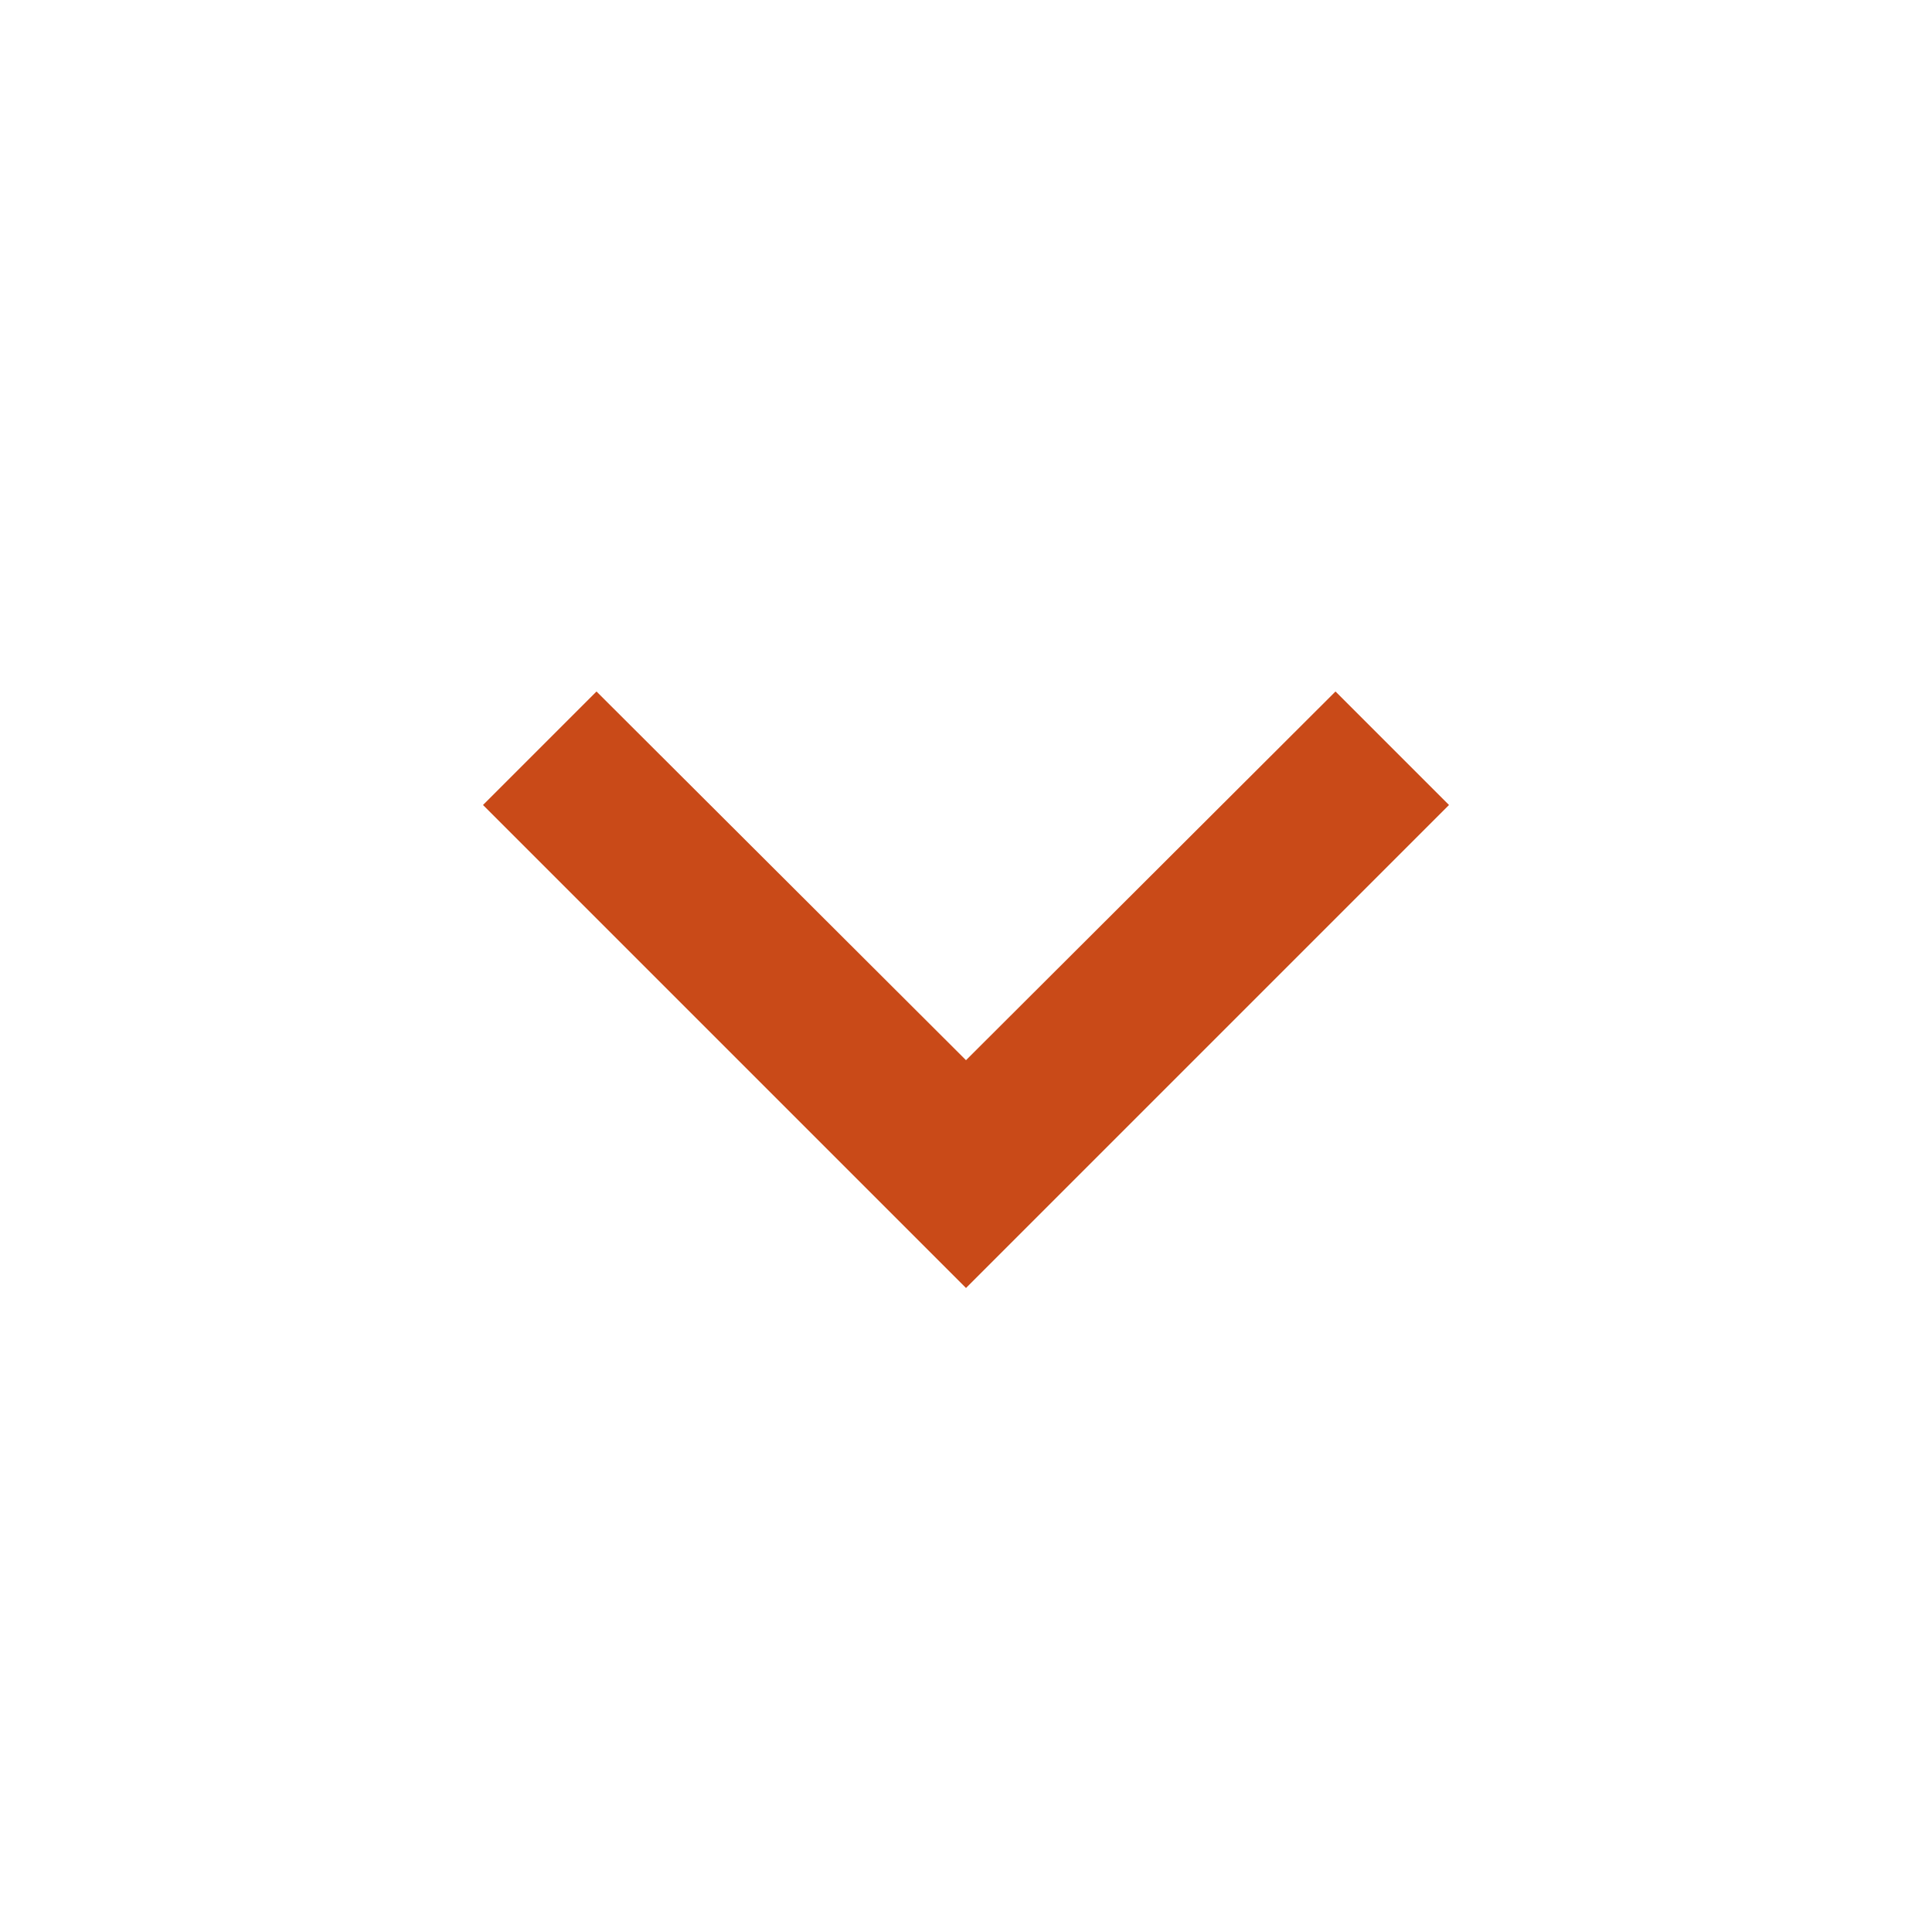
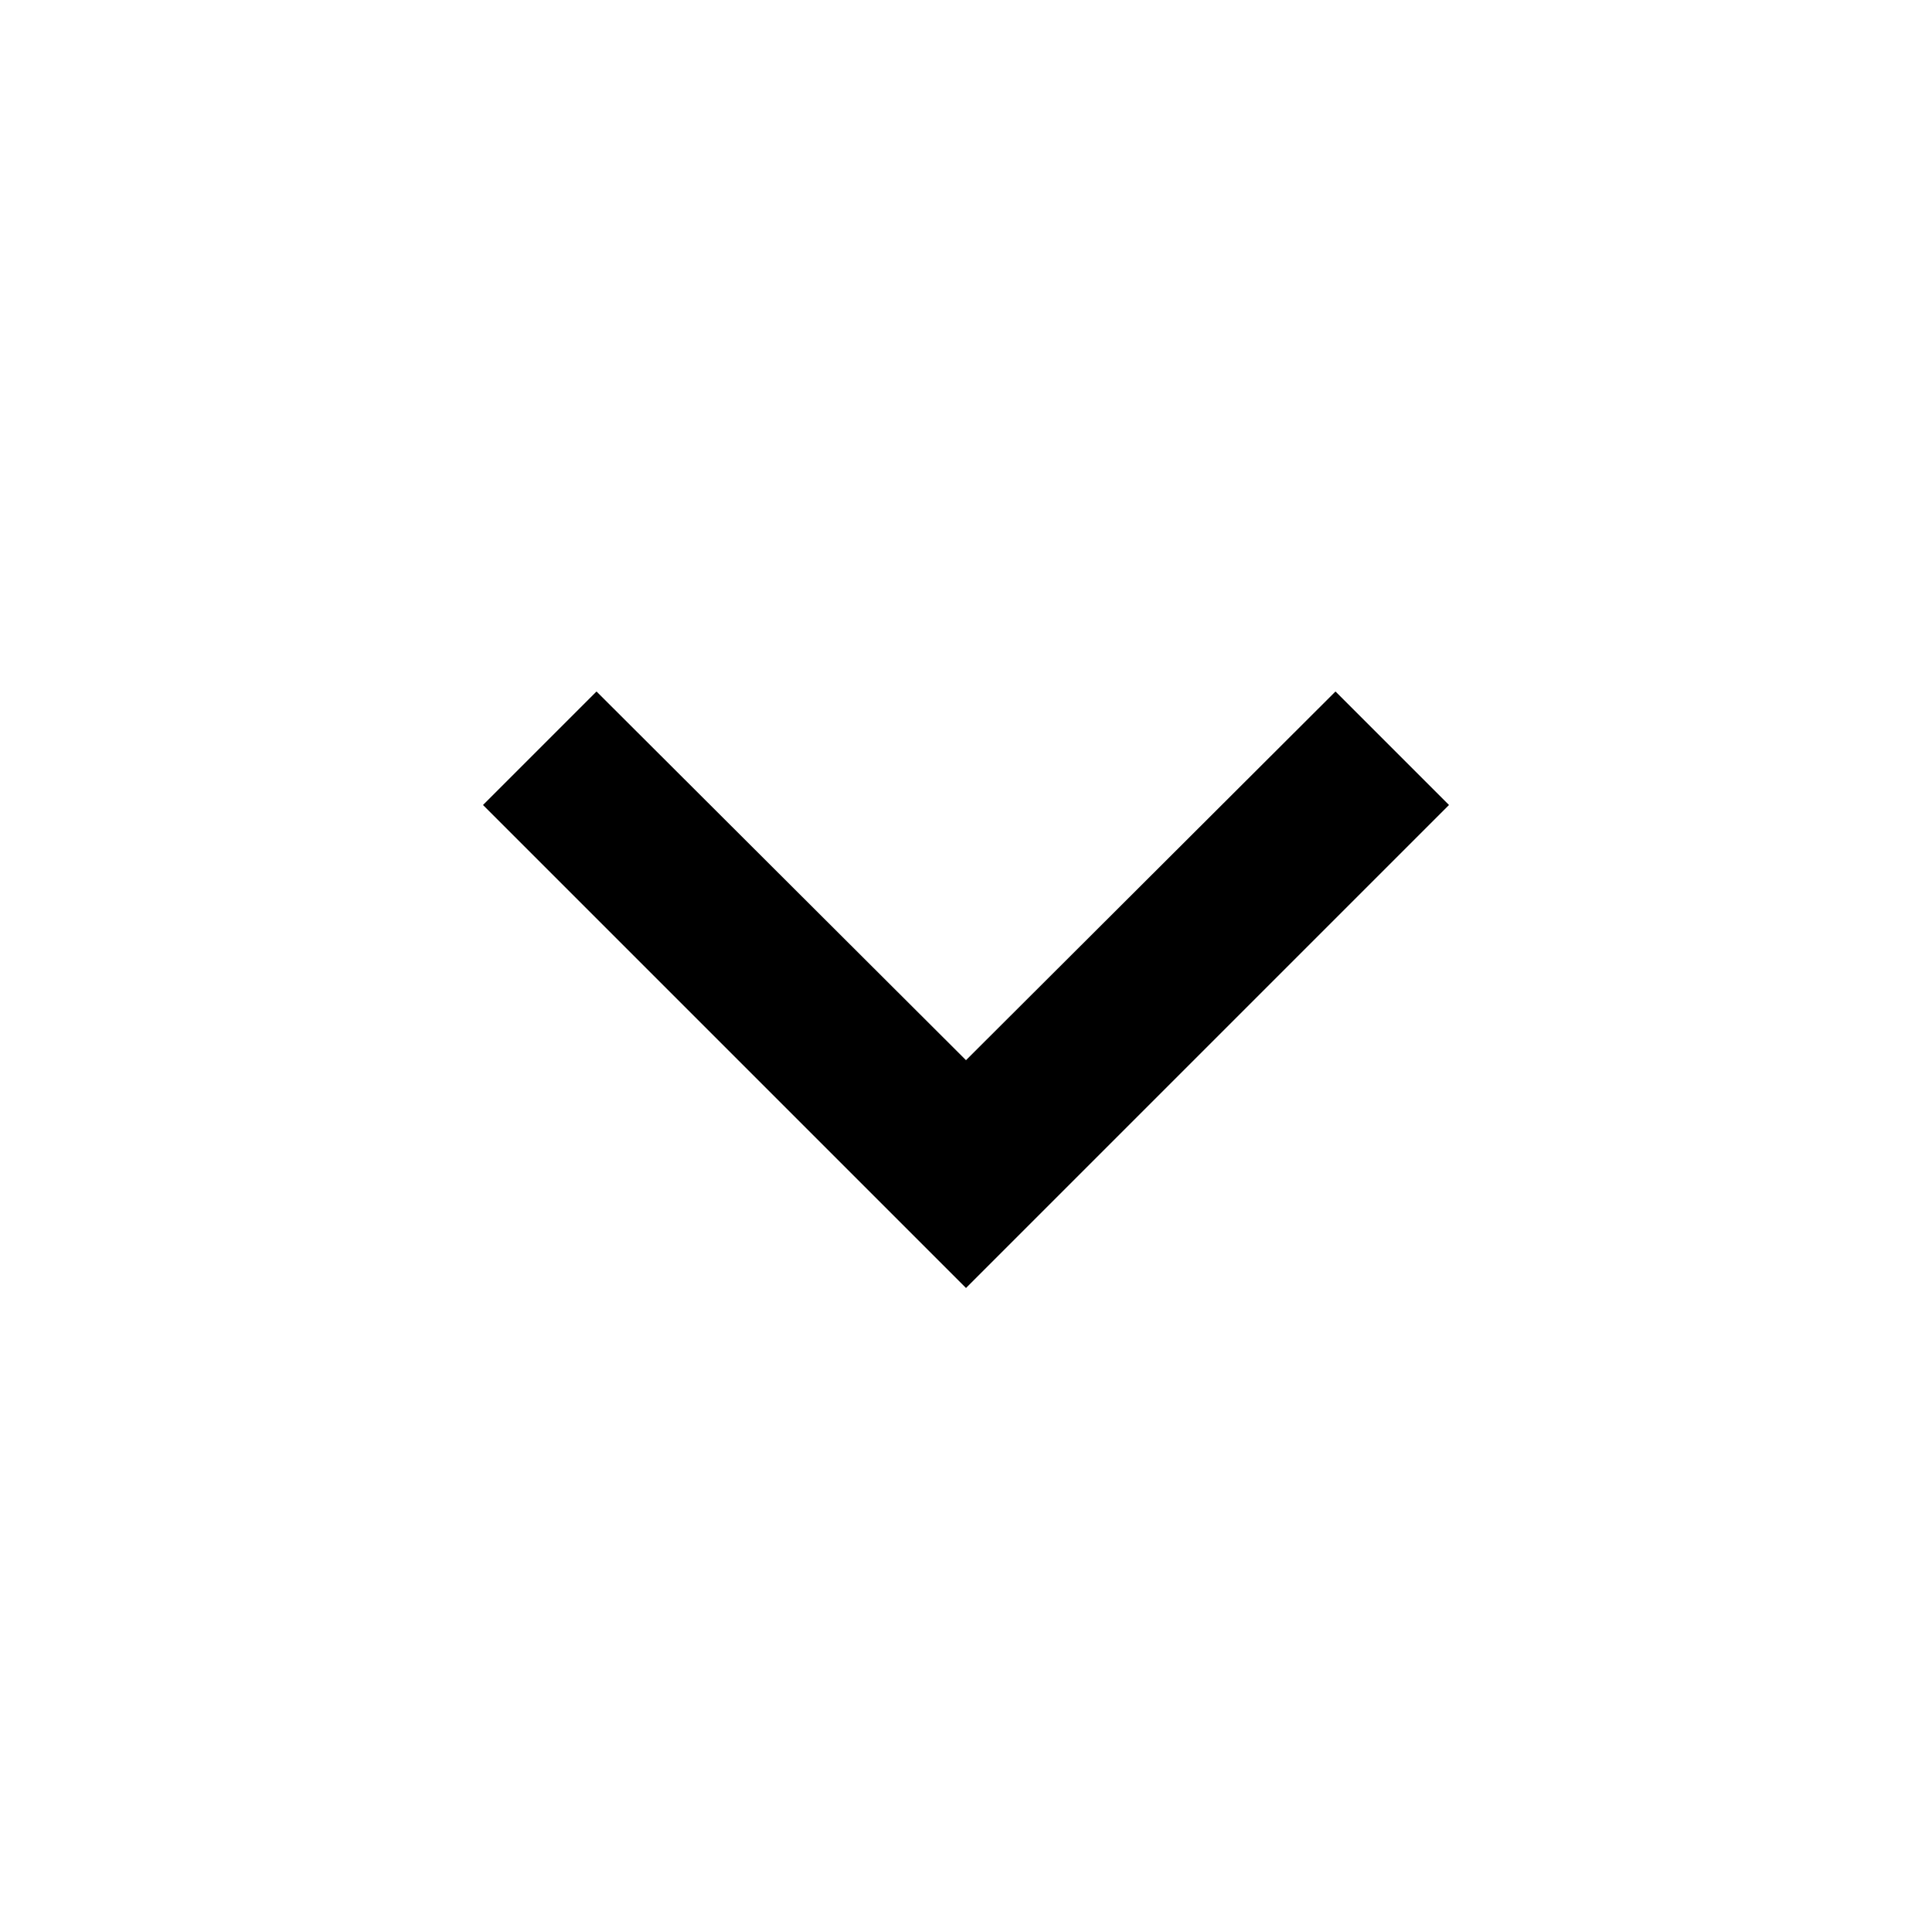
- <svg xmlns="http://www.w3.org/2000/svg" height="24px" viewBox="0 0 24 24" width="24px" fill="#c94a18">
+ <svg xmlns="http://www.w3.org/2000/svg" height="24px" viewBox="0 0 24 24" width="24px" fill="currentColor">
  <path d="M24 24H0V0h24v24z" fill="none" opacity=".87" />
  <path d="M16.59 8.59L12 13.17 7.41 8.59 6 10l6 6 6-6-1.41-1.41z" />
</svg>
